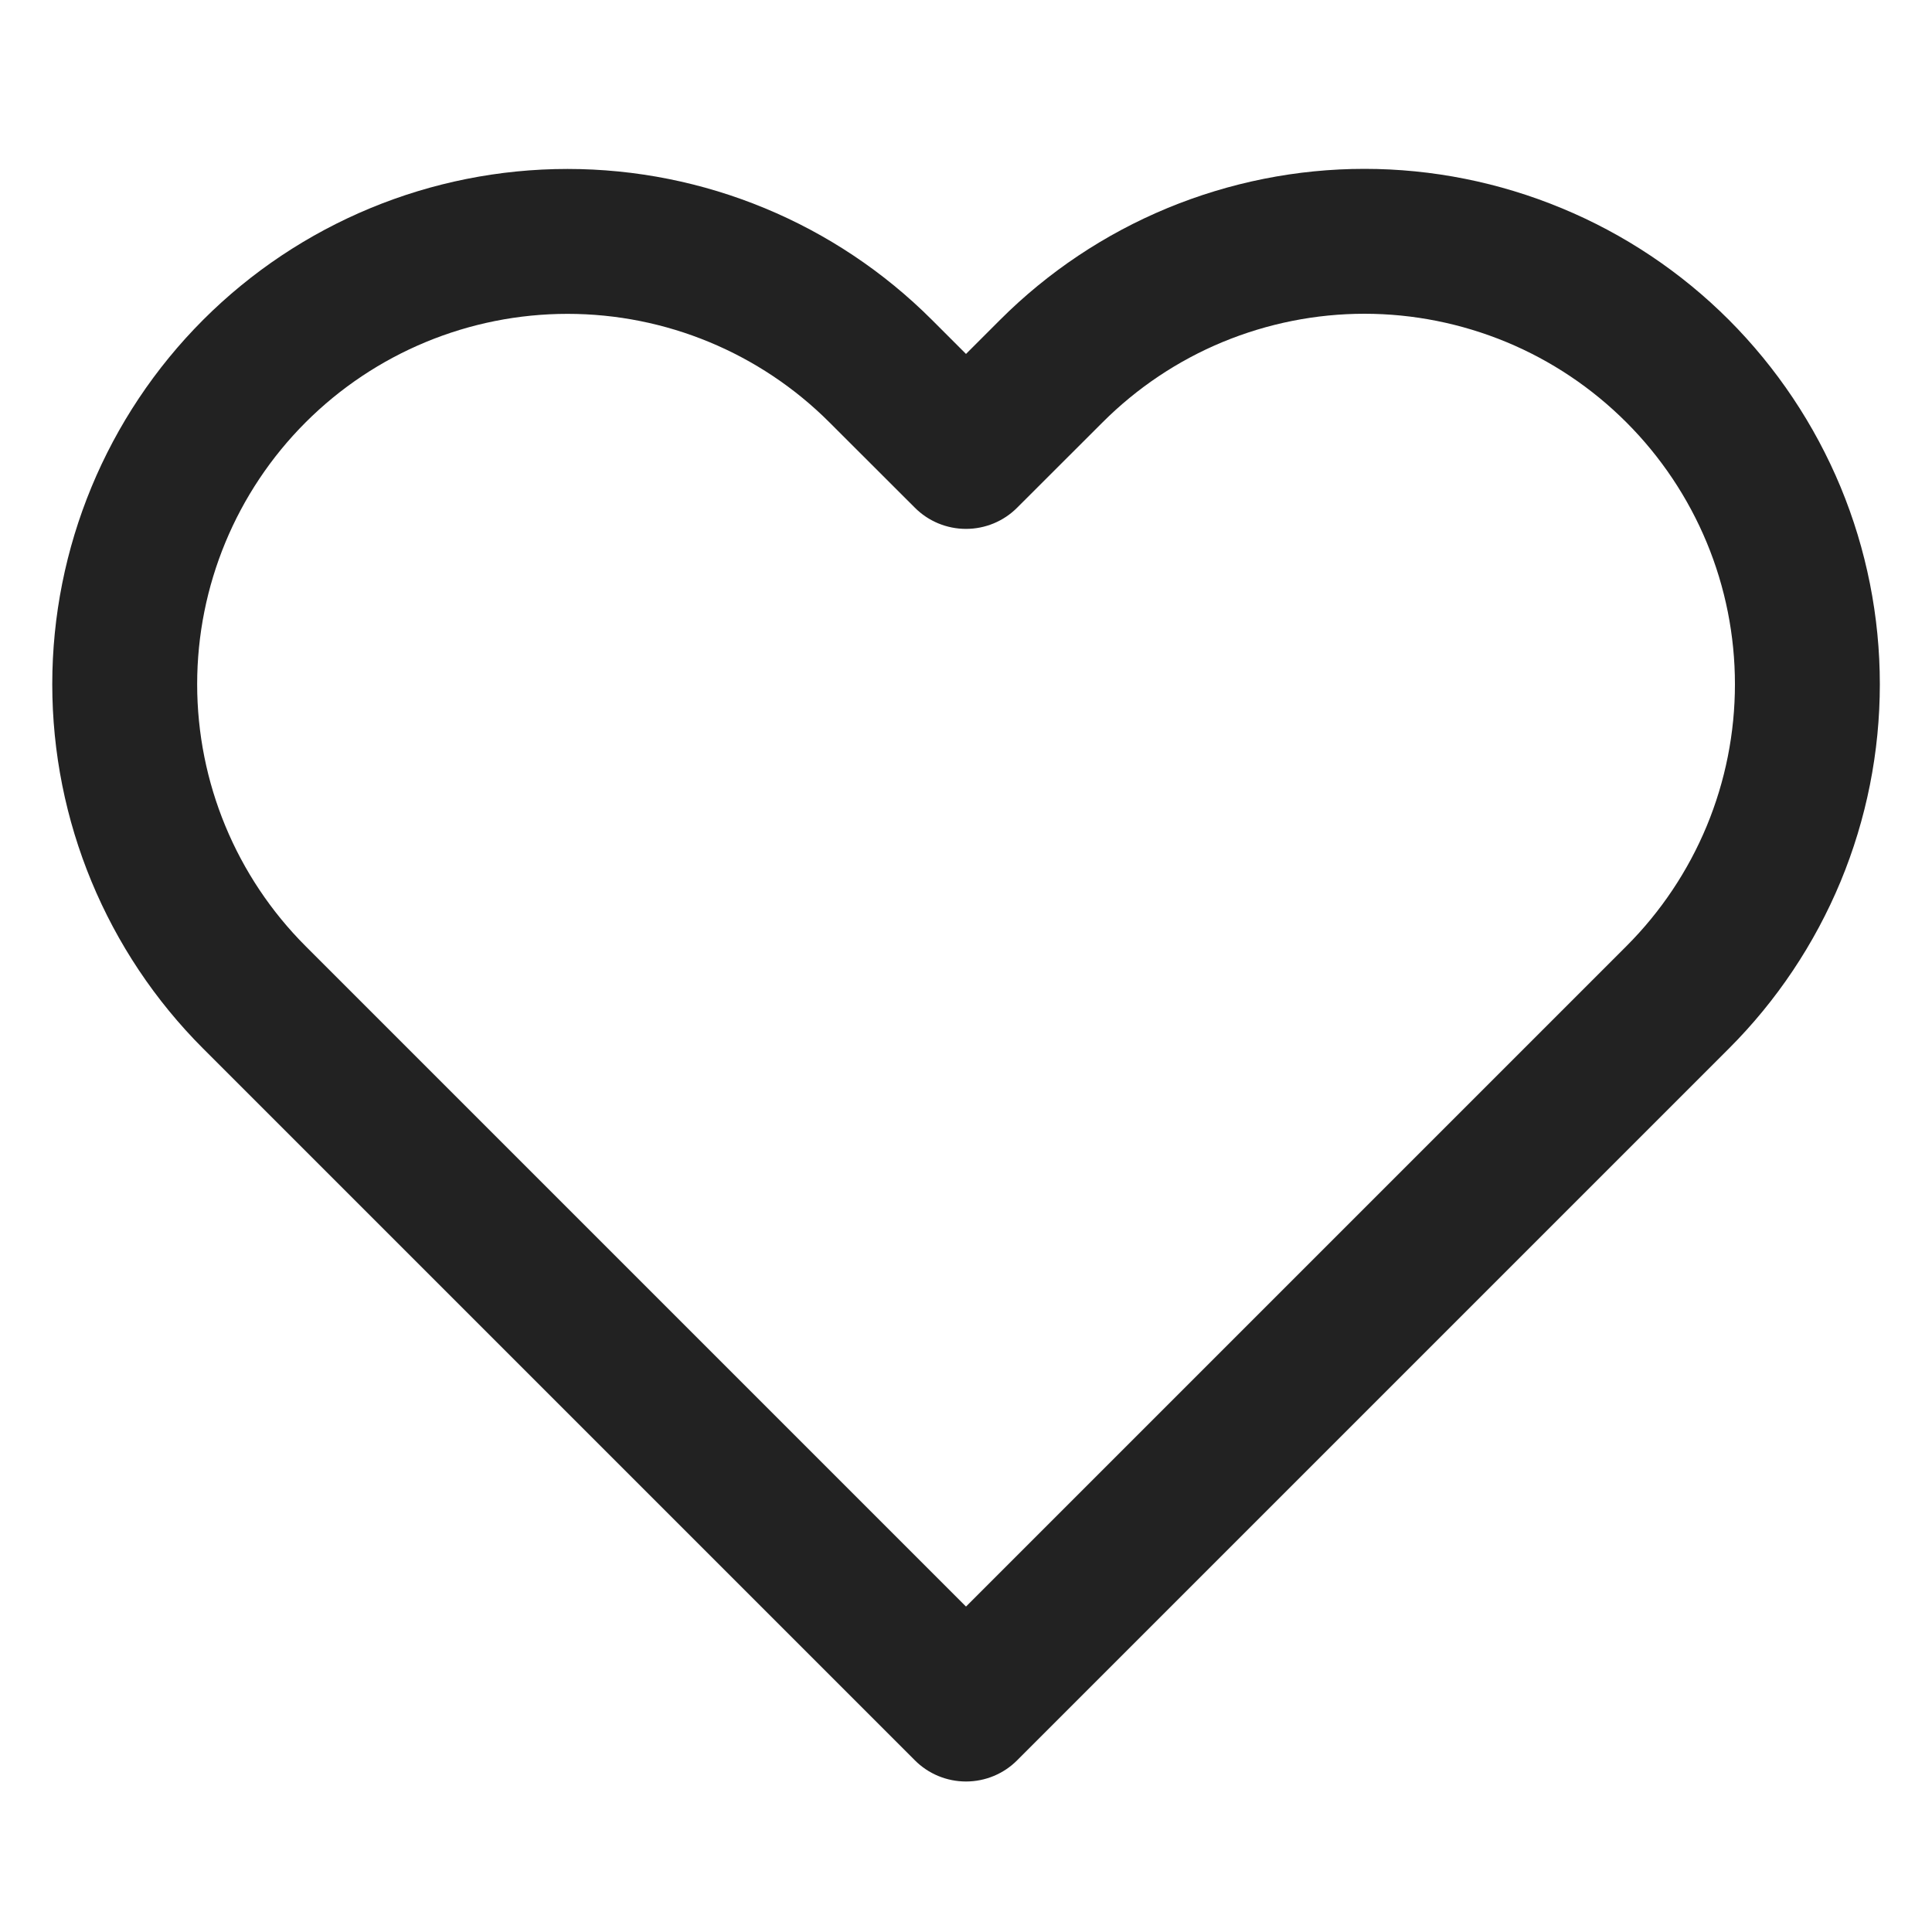
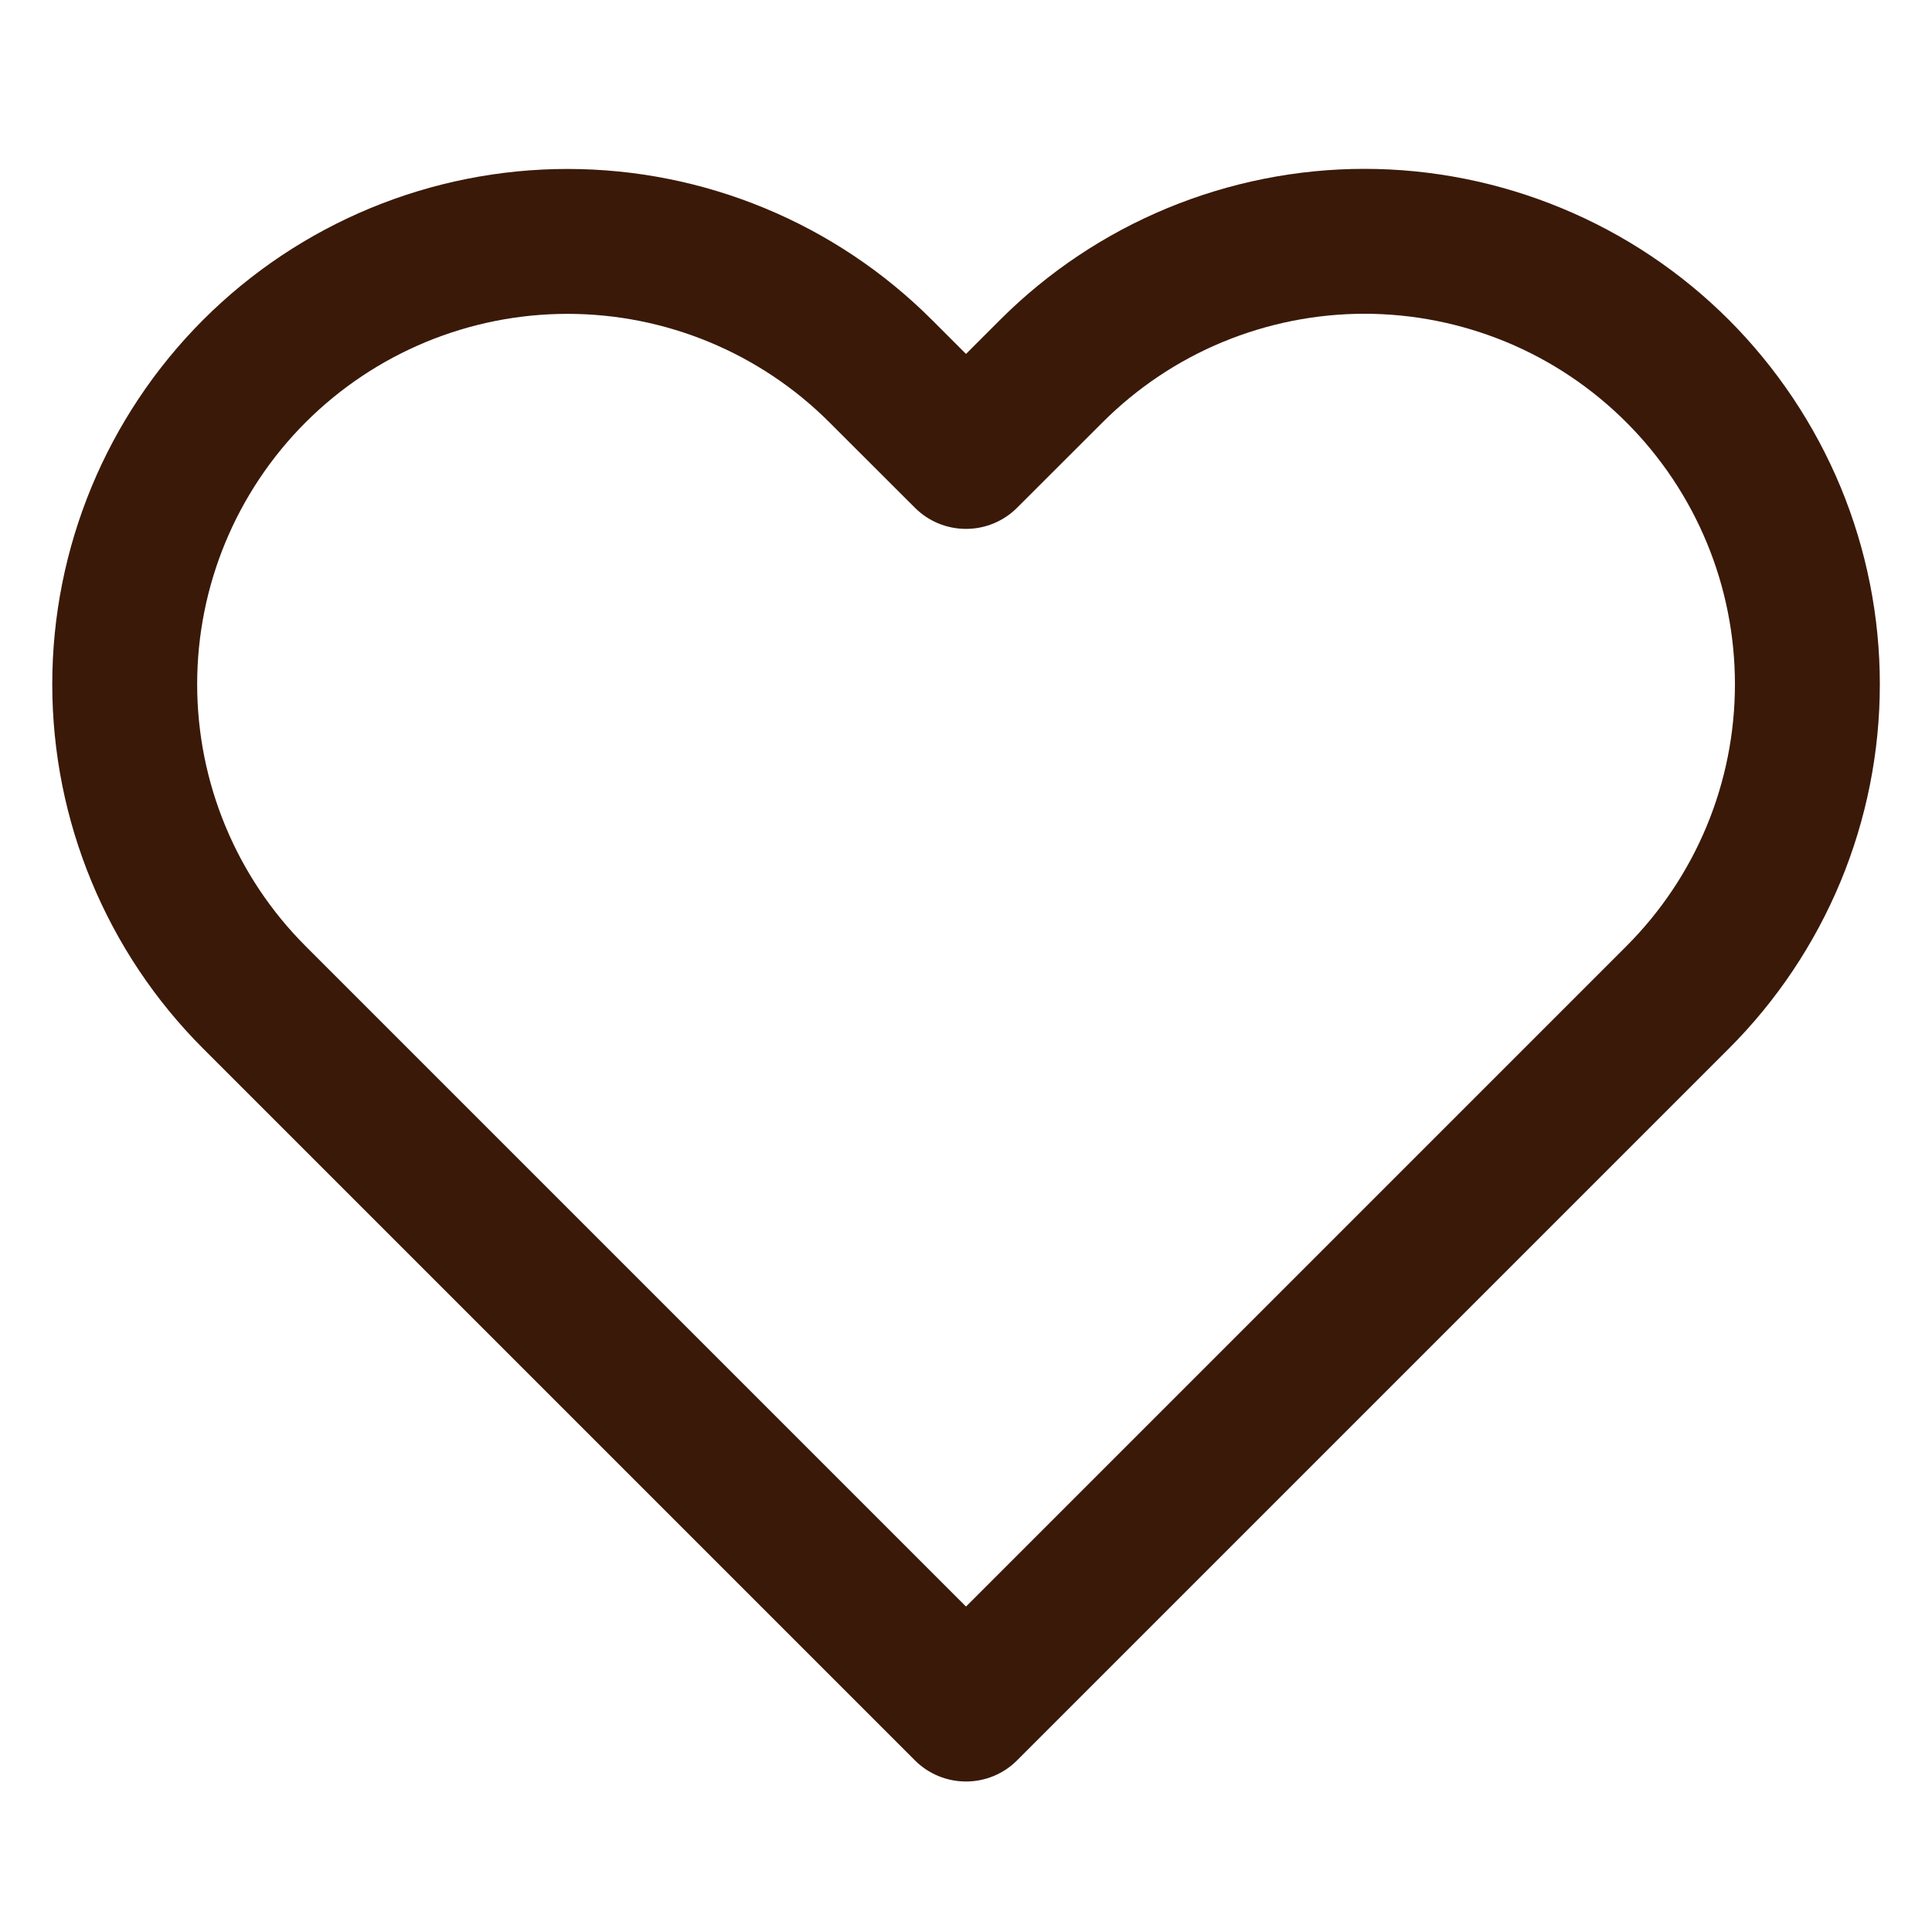
<svg xmlns="http://www.w3.org/2000/svg" width="20" height="20" viewBox="0 0 20 20" fill="none">
-   <path fill-rule="evenodd" clip-rule="evenodd" d="M12.083 2.155C12.731 1.887 13.424 1.748 14.125 1.748C14.825 1.748 15.519 1.887 16.166 2.155C16.814 2.423 17.402 2.816 17.897 3.311C18.392 3.807 18.785 4.395 19.054 5.042C19.322 5.689 19.46 6.383 19.46 7.083C19.46 7.784 19.322 8.478 19.054 9.125C18.785 9.772 18.392 10.36 17.897 10.855C17.897 10.855 17.897 10.855 17.897 10.855L10.53 18.222C10.39 18.363 10.199 18.442 10 18.442C9.801 18.442 9.61 18.363 9.47 18.222L2.103 10.855C1.103 9.855 0.541 8.498 0.541 7.083C0.541 5.669 1.103 4.312 2.103 3.311C3.103 2.311 4.46 1.749 5.875 1.749C7.29 1.749 8.647 2.311 9.647 3.311L10 3.664L10.353 3.311C10.848 2.816 11.436 2.423 12.083 2.155ZM14.125 3.248C13.621 3.248 13.123 3.348 12.658 3.54C12.192 3.733 11.77 4.016 11.414 4.372L11.414 4.372L10.53 5.255C10.39 5.396 10.199 5.475 10 5.475C9.801 5.475 9.61 5.396 9.47 5.255L8.586 4.372C7.867 3.653 6.892 3.249 5.875 3.249C4.858 3.249 3.883 3.653 3.164 4.372C2.445 5.091 2.041 6.066 2.041 7.083C2.041 8.1 2.445 9.076 3.164 9.795L10 16.631L16.836 9.795L16.836 9.795C17.192 9.439 17.475 9.016 17.668 8.551C17.861 8.085 17.96 7.587 17.96 7.083C17.96 6.58 17.861 6.081 17.668 5.616C17.475 5.151 17.192 4.728 16.836 4.372L16.836 4.372C16.48 4.016 16.058 3.733 15.592 3.54C15.127 3.348 14.629 3.248 14.125 3.248Z" fill="#222222" />
+   <path fill-rule="evenodd" clip-rule="evenodd" d="M12.083 2.155C12.731 1.887 13.424 1.748 14.125 1.748C14.825 1.748 15.519 1.887 16.166 2.155C16.814 2.423 17.402 2.816 17.897 3.311C18.392 3.807 18.785 4.395 19.054 5.042C19.322 5.689 19.46 6.383 19.46 7.083C19.46 7.784 19.322 8.478 19.054 9.125C18.785 9.772 18.392 10.36 17.897 10.855C17.897 10.855 17.897 10.855 17.897 10.855L10.53 18.222C10.39 18.363 10.199 18.442 10 18.442C9.801 18.442 9.61 18.363 9.47 18.222L2.103 10.855C1.103 9.855 0.541 8.498 0.541 7.083C0.541 5.669 1.103 4.312 2.103 3.311C3.103 2.311 4.46 1.749 5.875 1.749C7.29 1.749 8.647 2.311 9.647 3.311L10 3.664L10.353 3.311C10.848 2.816 11.436 2.423 12.083 2.155ZM14.125 3.248C13.621 3.248 13.123 3.348 12.658 3.54C12.192 3.733 11.77 4.016 11.414 4.372L11.414 4.372L10.53 5.255C10.39 5.396 10.199 5.475 10 5.475C9.801 5.475 9.61 5.396 9.47 5.255L8.586 4.372C7.867 3.653 6.892 3.249 5.875 3.249C4.858 3.249 3.883 3.653 3.164 4.372C2.445 5.091 2.041 6.066 2.041 7.083C2.041 8.1 2.445 9.076 3.164 9.795L10 16.631L16.836 9.795L16.836 9.795C17.192 9.439 17.475 9.016 17.668 8.551C17.861 8.085 17.96 7.587 17.96 7.083C17.96 6.58 17.861 6.081 17.668 5.616C17.475 5.151 17.192 4.728 16.836 4.372L16.836 4.372C16.48 4.016 16.058 3.733 15.592 3.54C15.127 3.348 14.629 3.248 14.125 3.248Z" fill="#3a1908" />
</svg>
